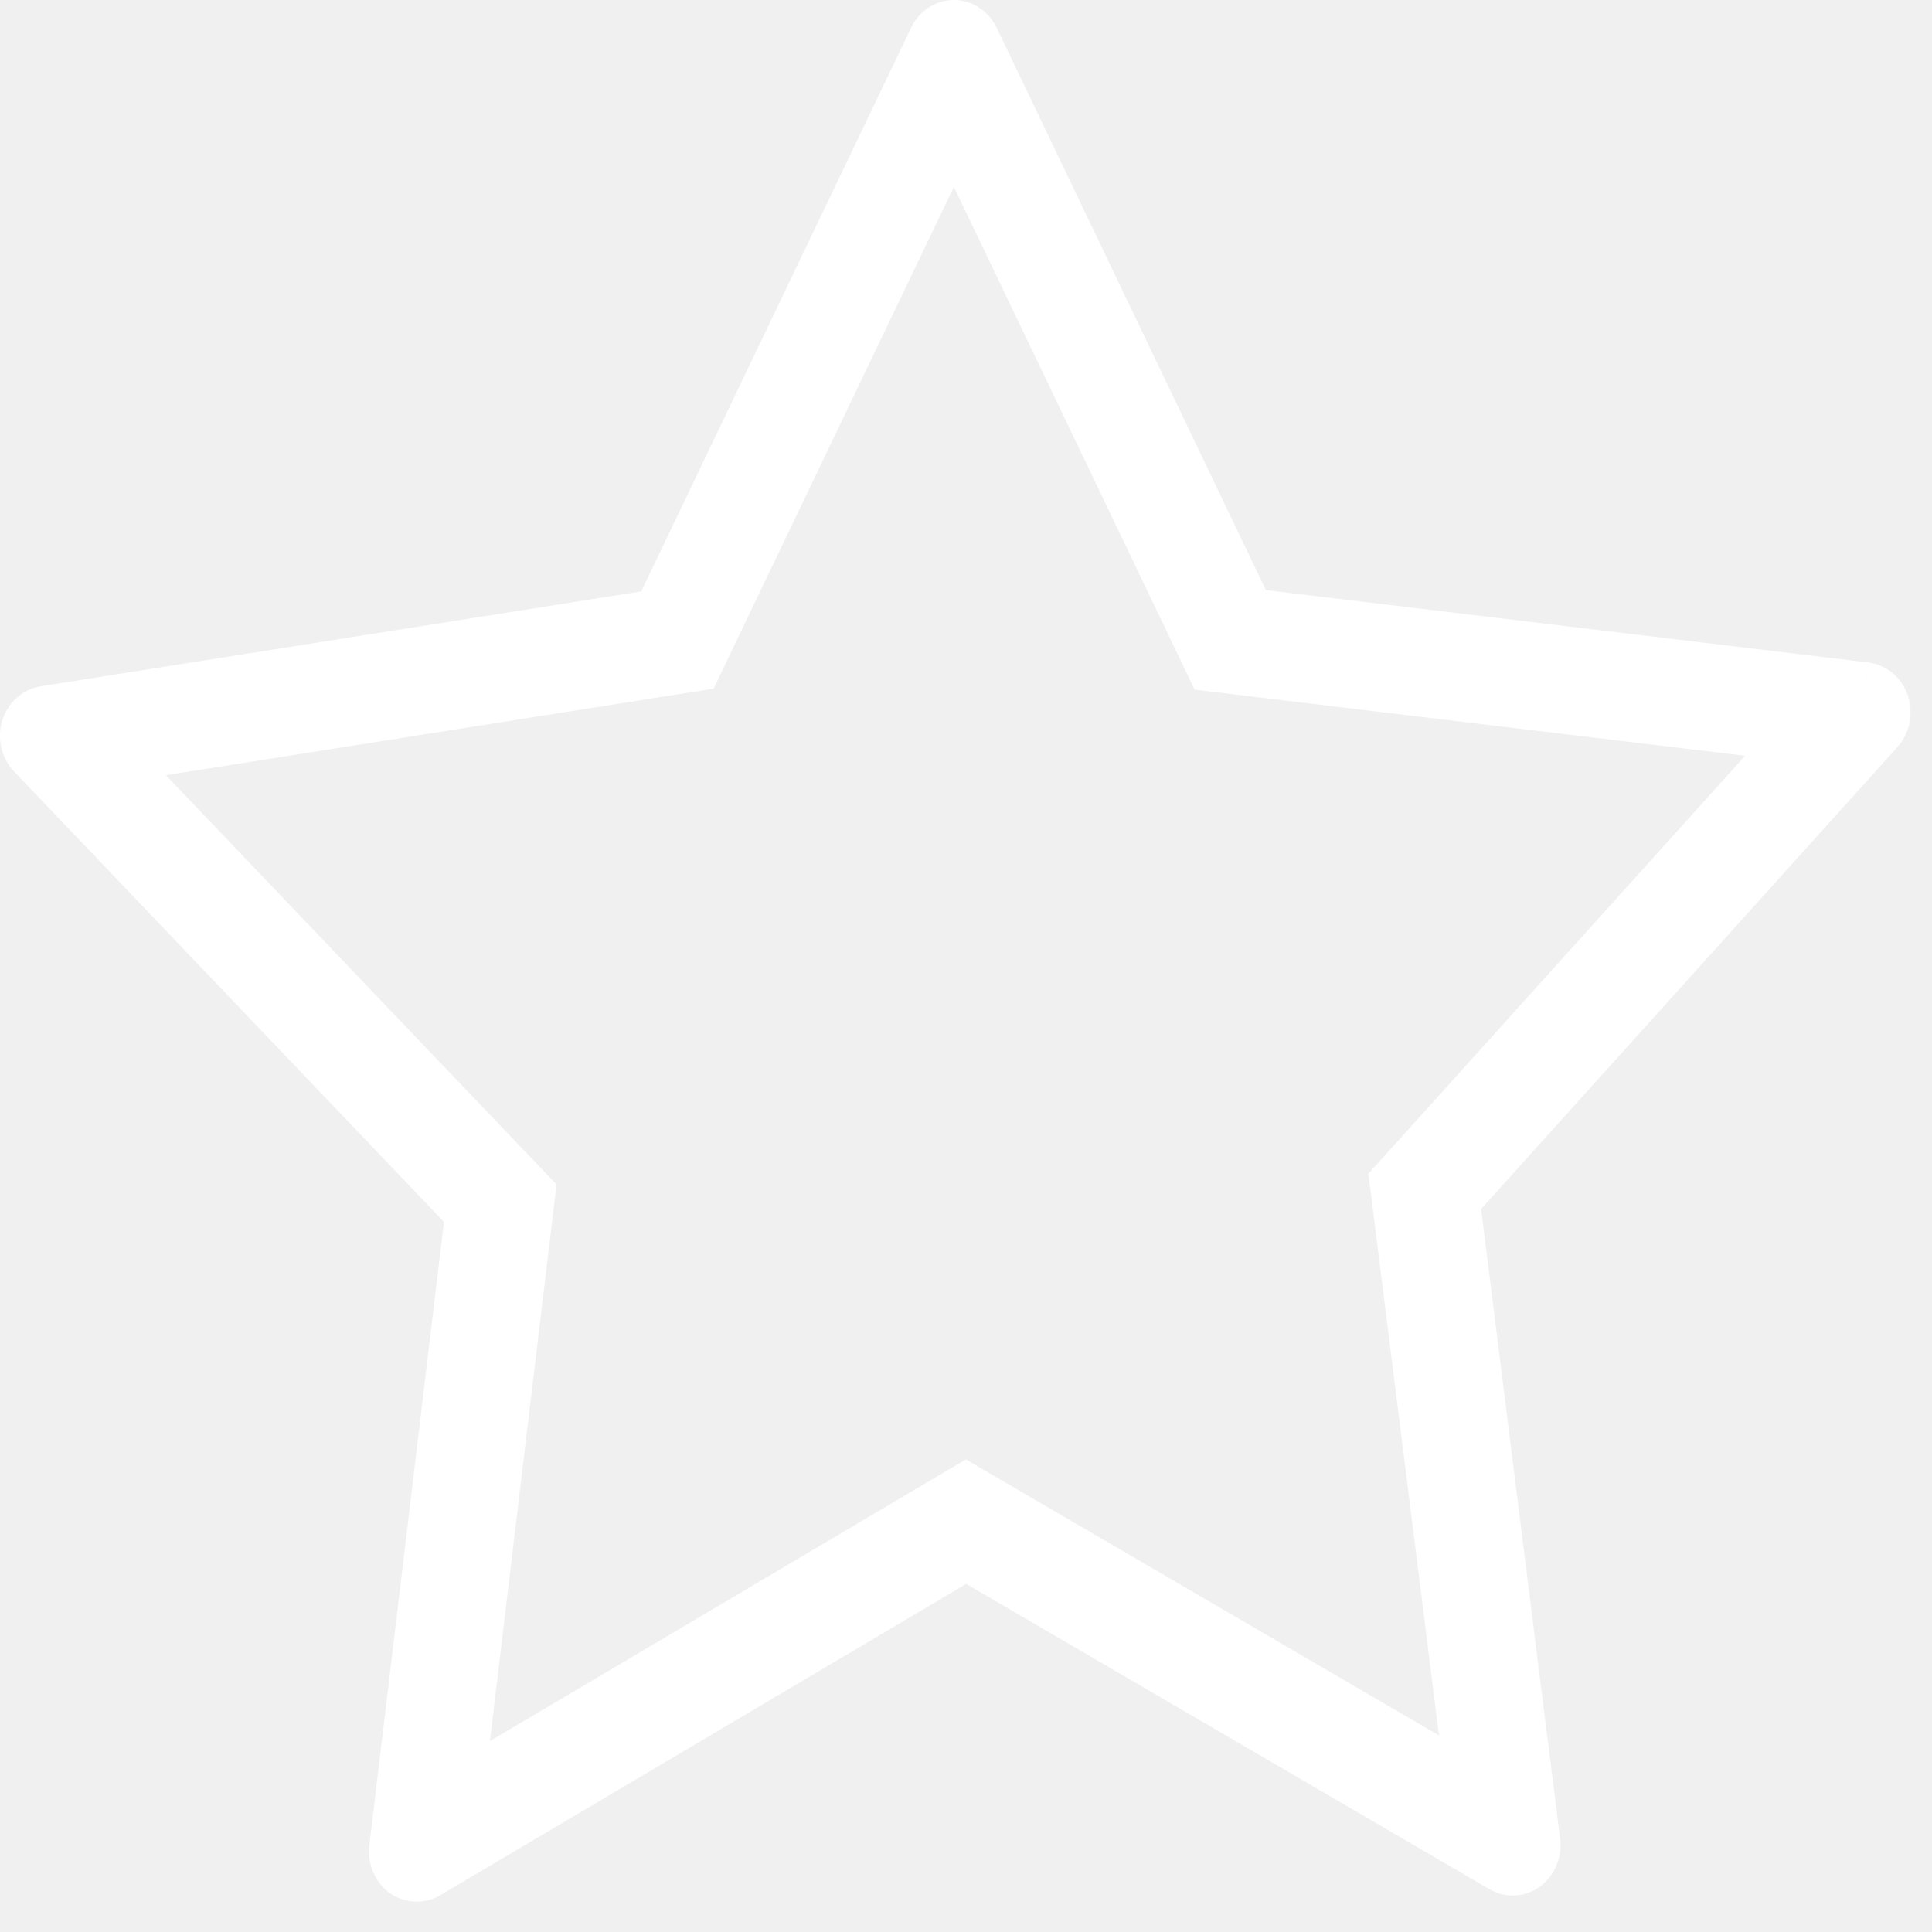
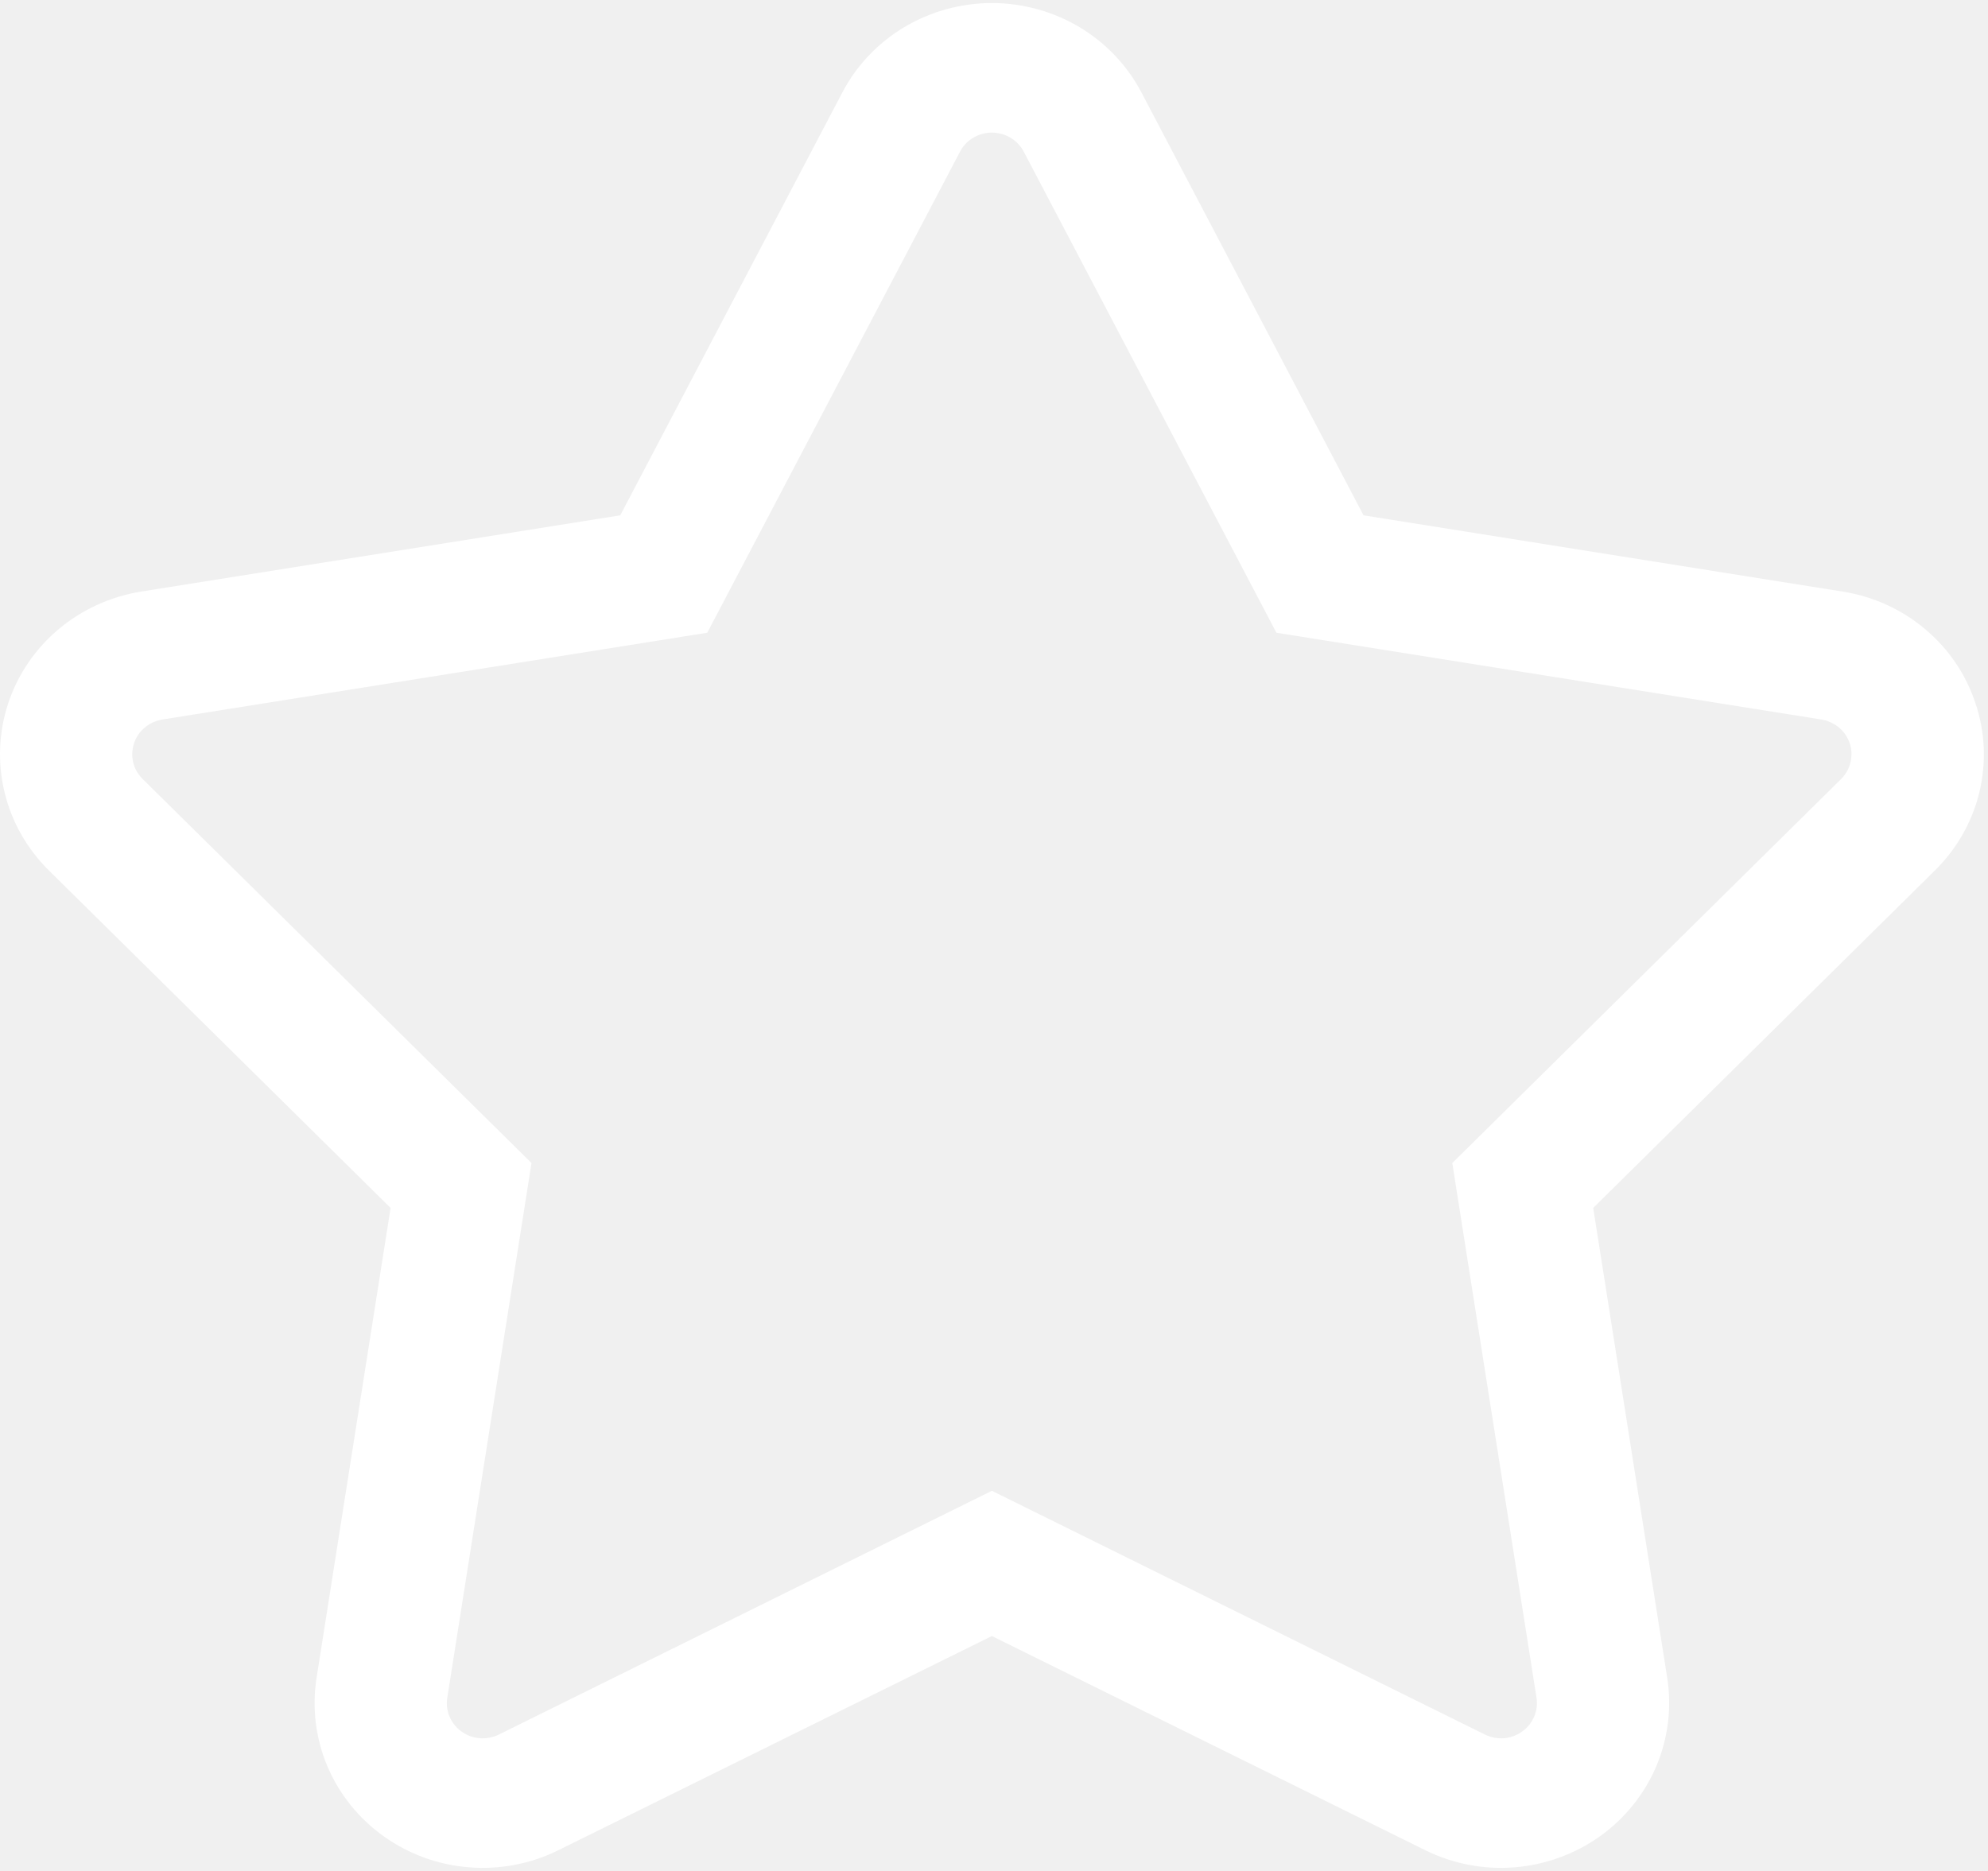
- <svg xmlns="http://www.w3.org/2000/svg" width="18" height="18" viewBox="0 0 18 18" fill="none">
-   <mask id="path-1-inside-1_1878_103335" fill="white">
-     <path d="M17.774 6.477C17.716 6.31 17.574 6.192 17.406 6.172L11.794 5.498L9.285 0.257C9.209 0.1 9.054 -0 8.887 -0C8.719 -0 8.564 0.1 8.489 0.257L5.974 5.51L0.379 6.394C0.213 6.42 0.074 6.543 0.022 6.71C-0.031 6.878 0.013 7.064 0.131 7.188L4.136 11.384L3.441 17.192C3.42 17.367 3.495 17.541 3.634 17.639C3.773 17.736 3.955 17.744 4.101 17.658L9.002 14.757L13.878 17.602C14.025 17.687 14.206 17.679 14.344 17.579C14.483 17.48 14.557 17.306 14.535 17.131L13.799 11.264L17.679 6.959C17.795 6.83 17.831 6.644 17.774 6.477Z" />
-   </mask>
-   <path d="M17.406 6.172L17.29 7.165L17.287 7.165L17.406 6.172ZM11.794 5.498L11.675 6.491L11.13 6.425L10.893 5.93L11.794 5.498ZM9.285 0.257L10.185 -0.179L10.187 -0.175L9.285 0.257ZM8.489 0.257L9.392 0.688L9.391 0.689L8.489 0.257ZM5.974 5.51L6.875 5.942L6.649 6.416L6.13 6.498L5.974 5.51ZM0.379 6.394L0.535 7.382L0.533 7.382L0.379 6.394ZM0.022 6.71L0.977 7.008L0.976 7.009L0.022 6.71ZM0.131 7.188L-0.592 7.879L-0.594 7.877L0.131 7.188ZM4.136 11.384L4.859 10.694L5.185 11.035L5.129 11.503L4.136 11.384ZM3.441 17.192L4.434 17.311L4.433 17.312L3.441 17.192ZM3.634 17.639L3.059 18.457L3.058 18.456L3.634 17.639ZM4.101 17.658L3.589 16.798L3.592 16.797L4.101 17.658ZM9.002 14.757L8.493 13.896L8.999 13.597L9.506 13.893L9.002 14.757ZM13.878 17.602L13.375 18.466L13.374 18.465L13.878 17.602ZM14.344 17.579L13.761 16.767L13.763 16.765L14.344 17.579ZM14.535 17.131L13.543 17.257L13.543 17.256L14.535 17.131ZM13.799 11.264L12.806 11.389L12.749 10.935L13.056 10.595L13.799 11.264ZM17.679 6.959L18.424 7.627L18.422 7.629L17.679 6.959ZM16.829 6.805C16.889 6.977 17.052 7.137 17.29 7.165L17.523 5.179C18.095 5.246 18.543 5.643 18.718 6.149L16.829 6.805ZM17.287 7.165L11.675 6.491L11.914 4.505L17.526 5.179L17.287 7.165ZM10.893 5.93L8.383 0.689L10.187 -0.175L12.696 5.066L10.893 5.93ZM8.385 0.693C8.466 0.861 8.649 1 8.887 1V-1C9.459 -1 9.951 -0.661 10.185 -0.179L8.385 0.693ZM8.887 1C9.123 1 9.309 0.861 9.392 0.688L7.587 -0.174C7.82 -0.661 8.315 -1 8.887 -1V1ZM9.391 0.689L6.875 5.942L5.072 5.078L7.588 -0.175L9.391 0.689ZM6.13 6.498L0.535 7.382L0.223 5.407L5.817 4.522L6.13 6.498ZM0.533 7.382C0.764 7.346 0.922 7.184 0.977 7.008L-0.932 6.412C-0.773 5.902 -0.339 5.494 0.224 5.406L0.533 7.382ZM0.976 7.009C1.031 6.835 0.991 6.641 0.856 6.499L-0.594 7.877C-0.965 7.487 -1.092 6.921 -0.932 6.411L0.976 7.009ZM0.854 6.498L4.859 10.694L3.413 12.075L-0.592 7.879L0.854 6.498ZM5.129 11.503L4.434 17.311L2.448 17.073L3.143 11.266L5.129 11.503ZM4.433 17.312C4.455 17.137 4.384 16.944 4.21 16.821L3.058 18.456C2.606 18.137 2.385 17.597 2.448 17.072L4.433 17.312ZM4.209 16.82C4.031 16.695 3.788 16.68 3.589 16.798L4.612 18.517C4.123 18.808 3.516 18.778 3.059 18.457L4.209 16.82ZM3.592 16.797L8.493 13.896L9.512 15.617L4.61 18.518L3.592 16.797ZM9.506 13.893L14.382 16.738L13.374 18.465L8.498 15.62L9.506 13.893ZM14.381 16.738C14.186 16.624 13.942 16.637 13.761 16.767L14.928 18.391C14.47 18.72 13.863 18.75 13.375 18.466L14.381 16.738ZM13.763 16.765C13.591 16.888 13.521 17.081 13.543 17.257L15.527 17.005C15.594 17.53 15.375 18.072 14.925 18.393L13.763 16.765ZM13.543 17.256L12.806 11.389L14.791 11.14L15.527 17.006L13.543 17.256ZM13.056 10.595L16.936 6.29L18.422 7.629L14.541 11.934L13.056 10.595ZM16.935 6.292C16.802 6.44 16.771 6.635 16.828 6.802L18.72 6.152C18.892 6.652 18.788 7.22 18.424 7.627L16.935 6.292Z" fill="white" mask="url(#path-1-inside-1_1878_103335)" />
+ <svg xmlns="http://www.w3.org/2000/svg" width="17" height="16" viewBox="0 0 17 16" fill="none">
+   <g clip-path="url(#clip0_1879_115866)">
+     <path d="M16.893 6.015C16.812 5.768 16.663 5.548 16.462 5.38C16.262 5.211 16.017 5.1 15.756 5.059L11.66 4.407L9.761 0.791C9.64 0.56 9.456 0.367 9.231 0.232C9.005 0.098 8.746 0.026 8.482 0.026C8.218 0.026 7.958 0.098 7.733 0.232C7.507 0.367 7.324 0.56 7.203 0.791L5.304 4.407L1.207 5.059C0.947 5.101 0.702 5.212 0.502 5.38C0.301 5.549 0.152 5.768 0.07 6.015C-0.011 6.261 -0.022 6.524 0.039 6.776C0.1 7.028 0.231 7.259 0.417 7.443L3.34 10.33L2.707 14.349C2.667 14.605 2.699 14.867 2.8 15.106C2.902 15.345 3.069 15.553 3.283 15.705C3.497 15.857 3.749 15.949 4.013 15.969C4.276 15.99 4.541 15.939 4.776 15.822L8.482 13.991L12.187 15.822C12.423 15.939 12.687 15.99 12.951 15.969C13.214 15.948 13.467 15.856 13.681 15.704C13.894 15.552 14.061 15.345 14.163 15.106C14.264 14.867 14.297 14.605 14.257 14.349L13.624 10.33L16.547 7.443C16.733 7.259 16.865 7.029 16.926 6.776C16.987 6.524 16.976 6.261 16.893 6.015ZM15.744 6.662L12.419 9.946L13.139 14.518C13.148 14.573 13.141 14.629 13.119 14.68C13.098 14.731 13.062 14.776 13.016 14.808C12.97 14.841 12.916 14.861 12.86 14.865C12.804 14.869 12.747 14.858 12.697 14.833L8.482 12.749L4.267 14.833C4.217 14.858 4.16 14.869 4.104 14.865C4.047 14.861 3.993 14.841 3.947 14.808C3.902 14.776 3.866 14.731 3.844 14.68C3.823 14.629 3.816 14.573 3.825 14.518L4.545 9.946L1.22 6.662C1.18 6.623 1.152 6.574 1.139 6.52C1.126 6.466 1.129 6.41 1.146 6.357C1.163 6.304 1.195 6.258 1.238 6.222C1.281 6.186 1.333 6.162 1.389 6.153L6.048 5.411L8.209 1.298C8.234 1.248 8.274 1.207 8.322 1.178C8.37 1.15 8.425 1.134 8.482 1.134C8.538 1.134 8.594 1.15 8.642 1.178C8.69 1.207 8.729 1.248 8.755 1.298L10.915 5.411L15.575 6.153C15.63 6.162 15.683 6.186 15.726 6.222C15.768 6.258 15.8 6.304 15.818 6.357C15.835 6.41 15.837 6.466 15.824 6.52C15.811 6.574 15.783 6.623 15.744 6.662L15.744 6.662Z" fill="white" />
+   </g>
+   <defs>
+     <clipPath id="clip0_1879_115866">
+       <rect width="17" height="16" fill="white" />
+     </clipPath>
+   </defs>
</svg>
